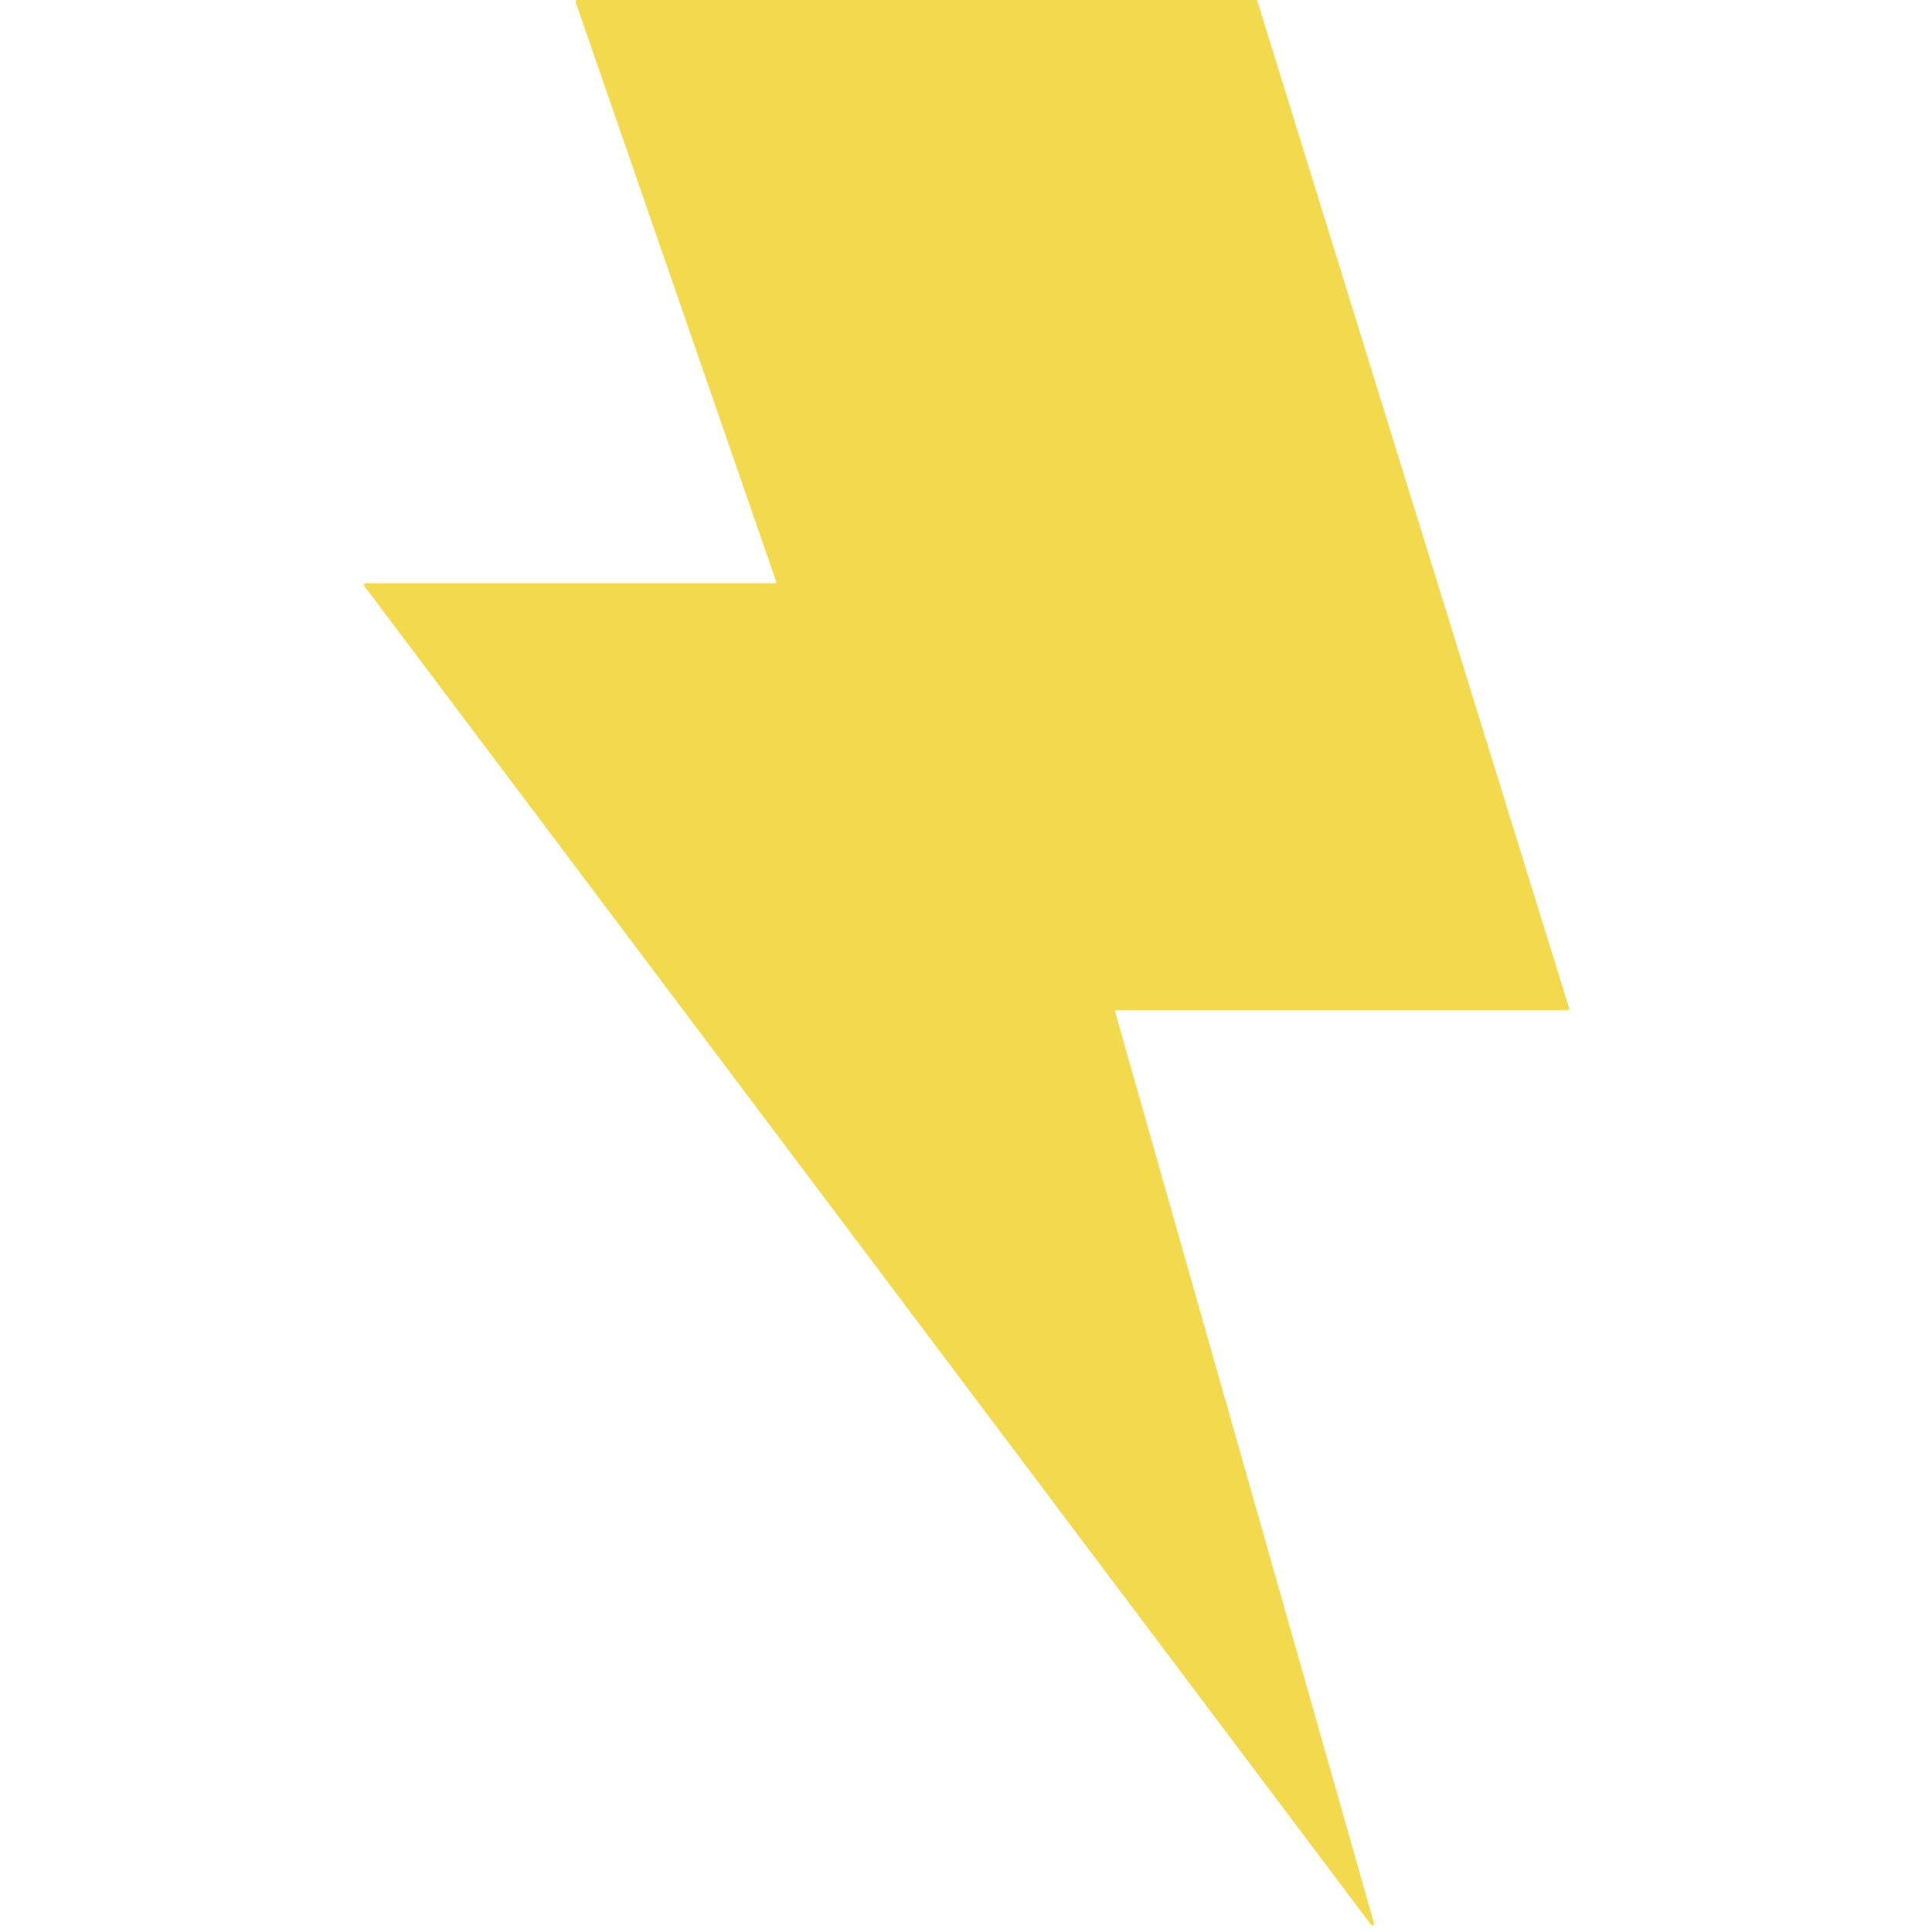
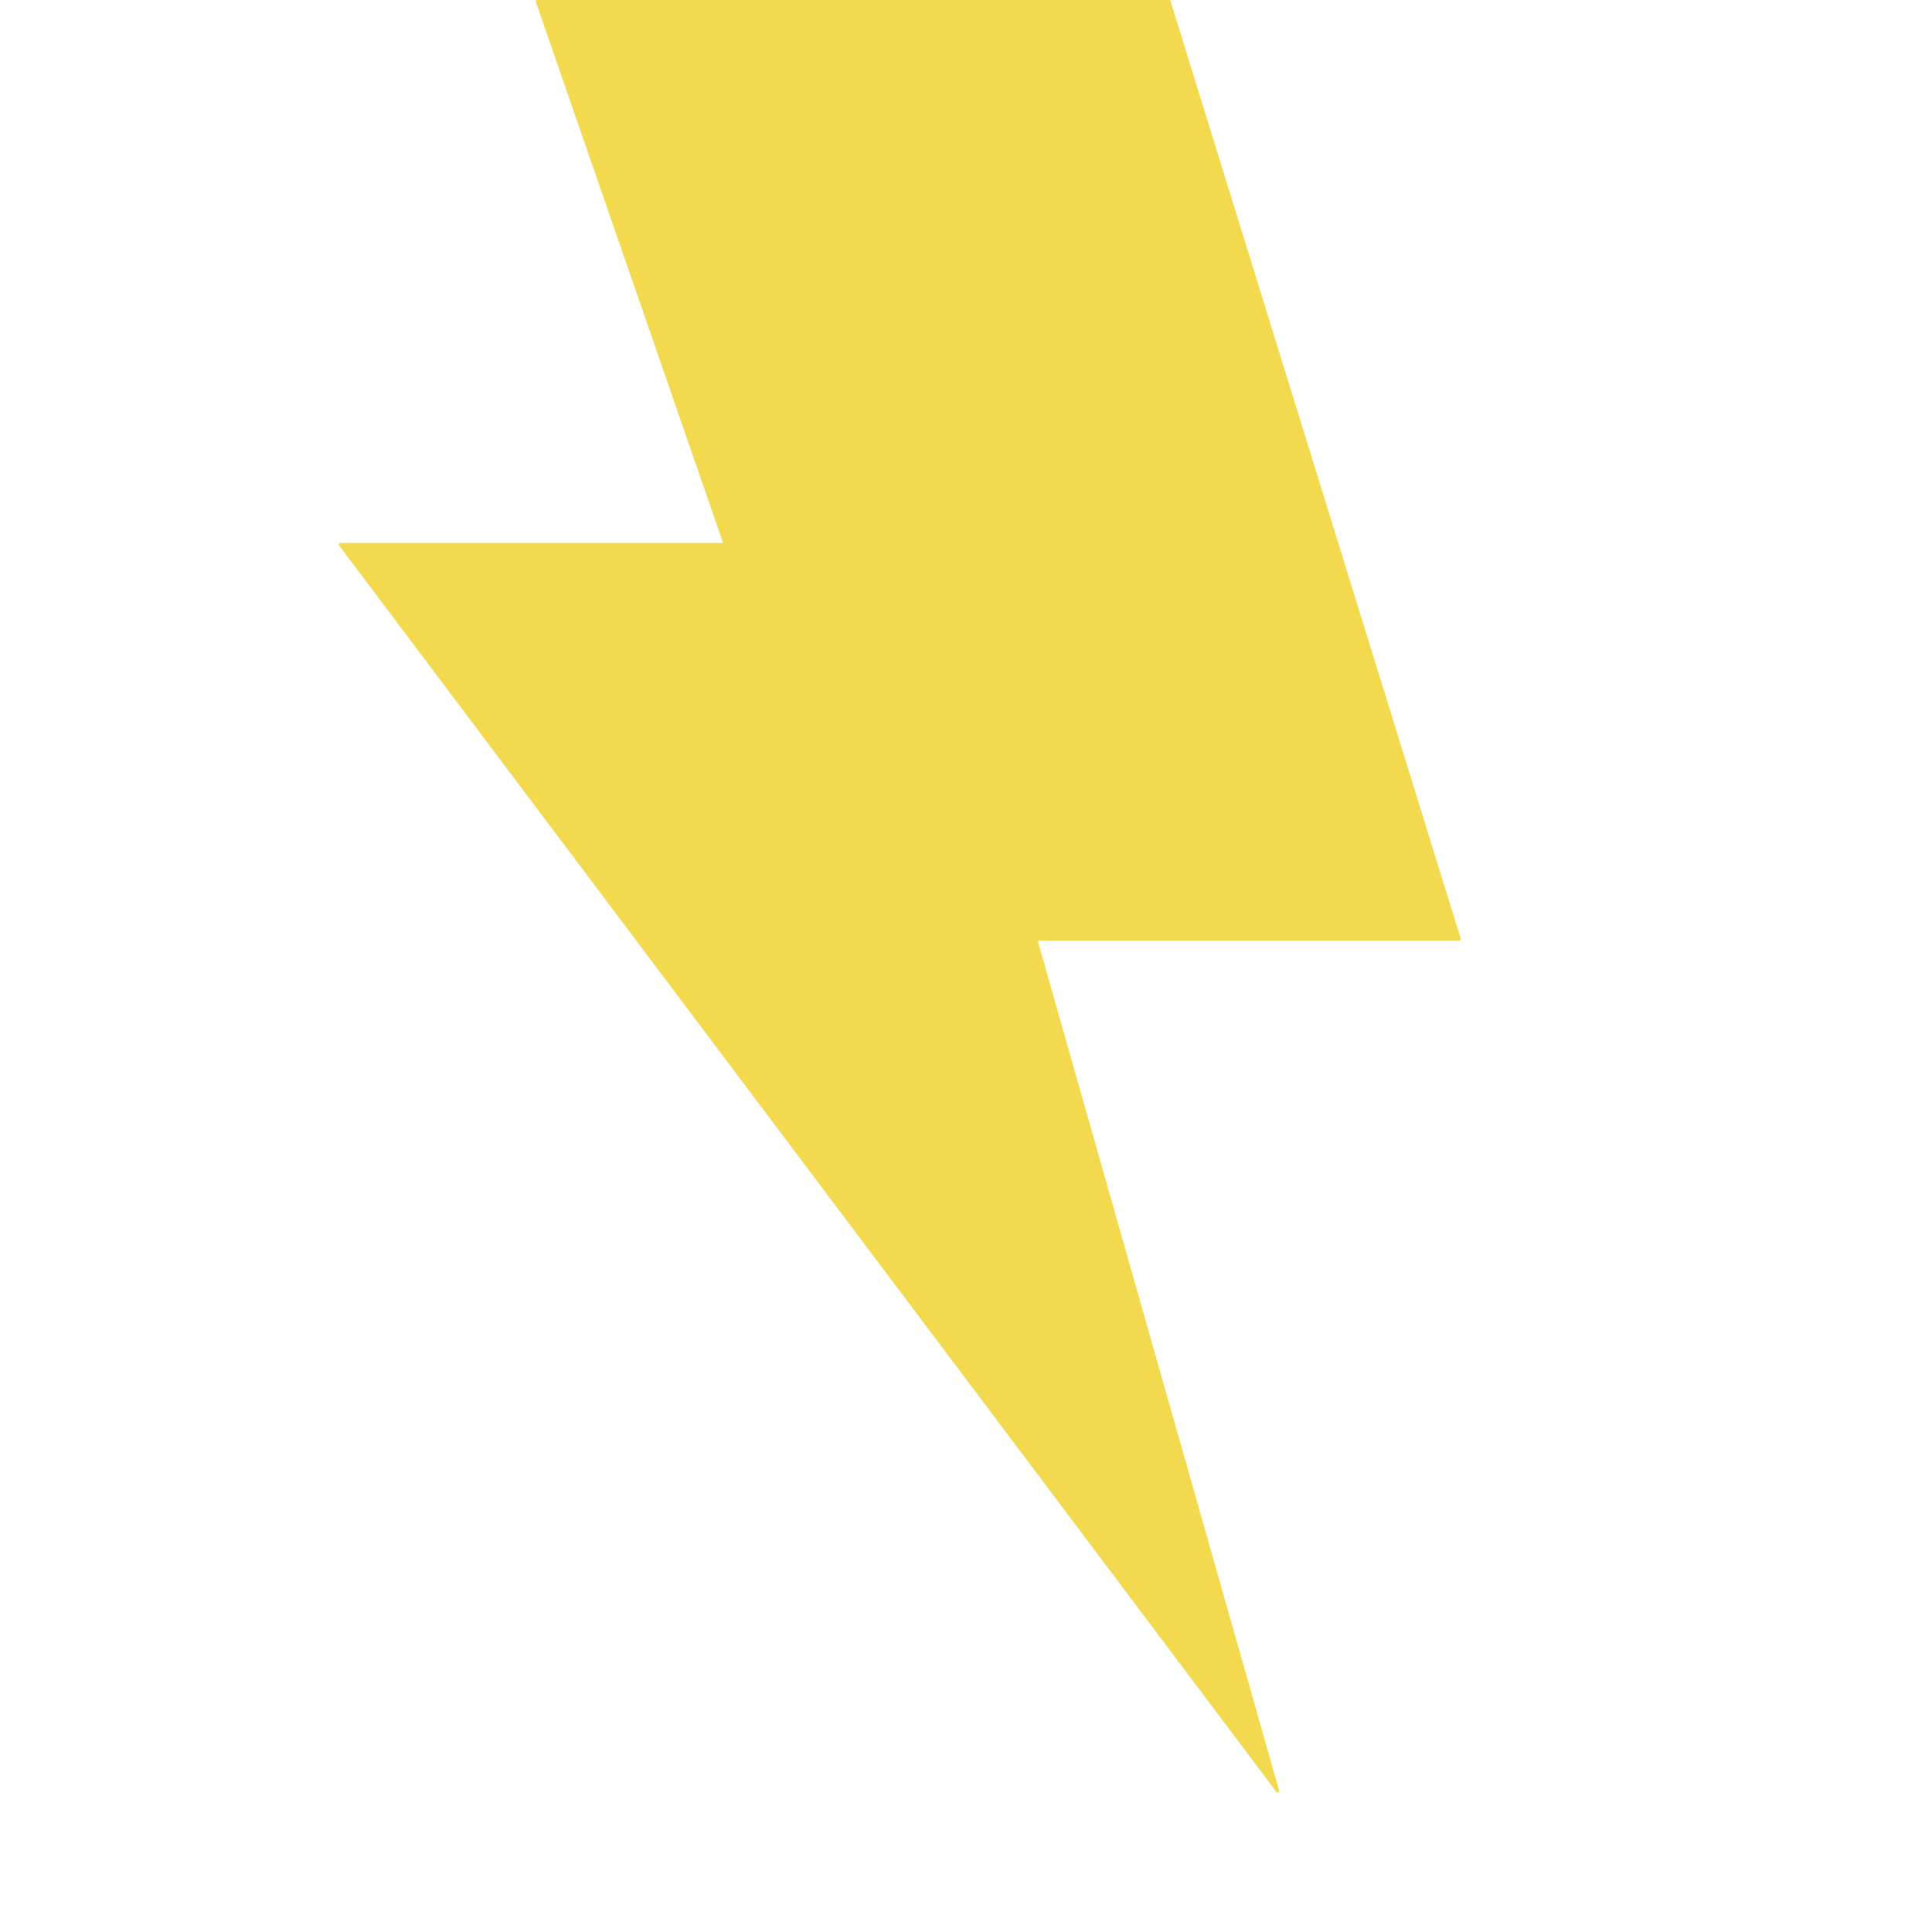
- <svg xmlns="http://www.w3.org/2000/svg" width="512" height="512" viewBox="0 0 512 512" fill="none">
+ <svg xmlns="http://www.w3.org/2000/svg" width="512" height="512" viewBox="0 0 550 550" fill="none">
  <path fill-rule="evenodd" clip-rule="evenodd" d="M152.56 0.584C152.461 0.298 152.674 0 152.976 0H332.805C332.998 0 333.169 0.126 333.226 0.31L415.824 267.171C415.911 267.454 415.7 267.741 415.403 267.741H295.684C295.538 267.741 295.433 267.88 295.473 268.021L364.135 509.726C364.269 510.195 363.654 510.501 363.361 510.111L96.529 155.267C96.311 154.977 96.518 154.563 96.881 154.563H205.536C205.687 154.563 205.793 154.414 205.743 154.271L152.56 0.584Z" fill="#F2D94E" />
</svg>
